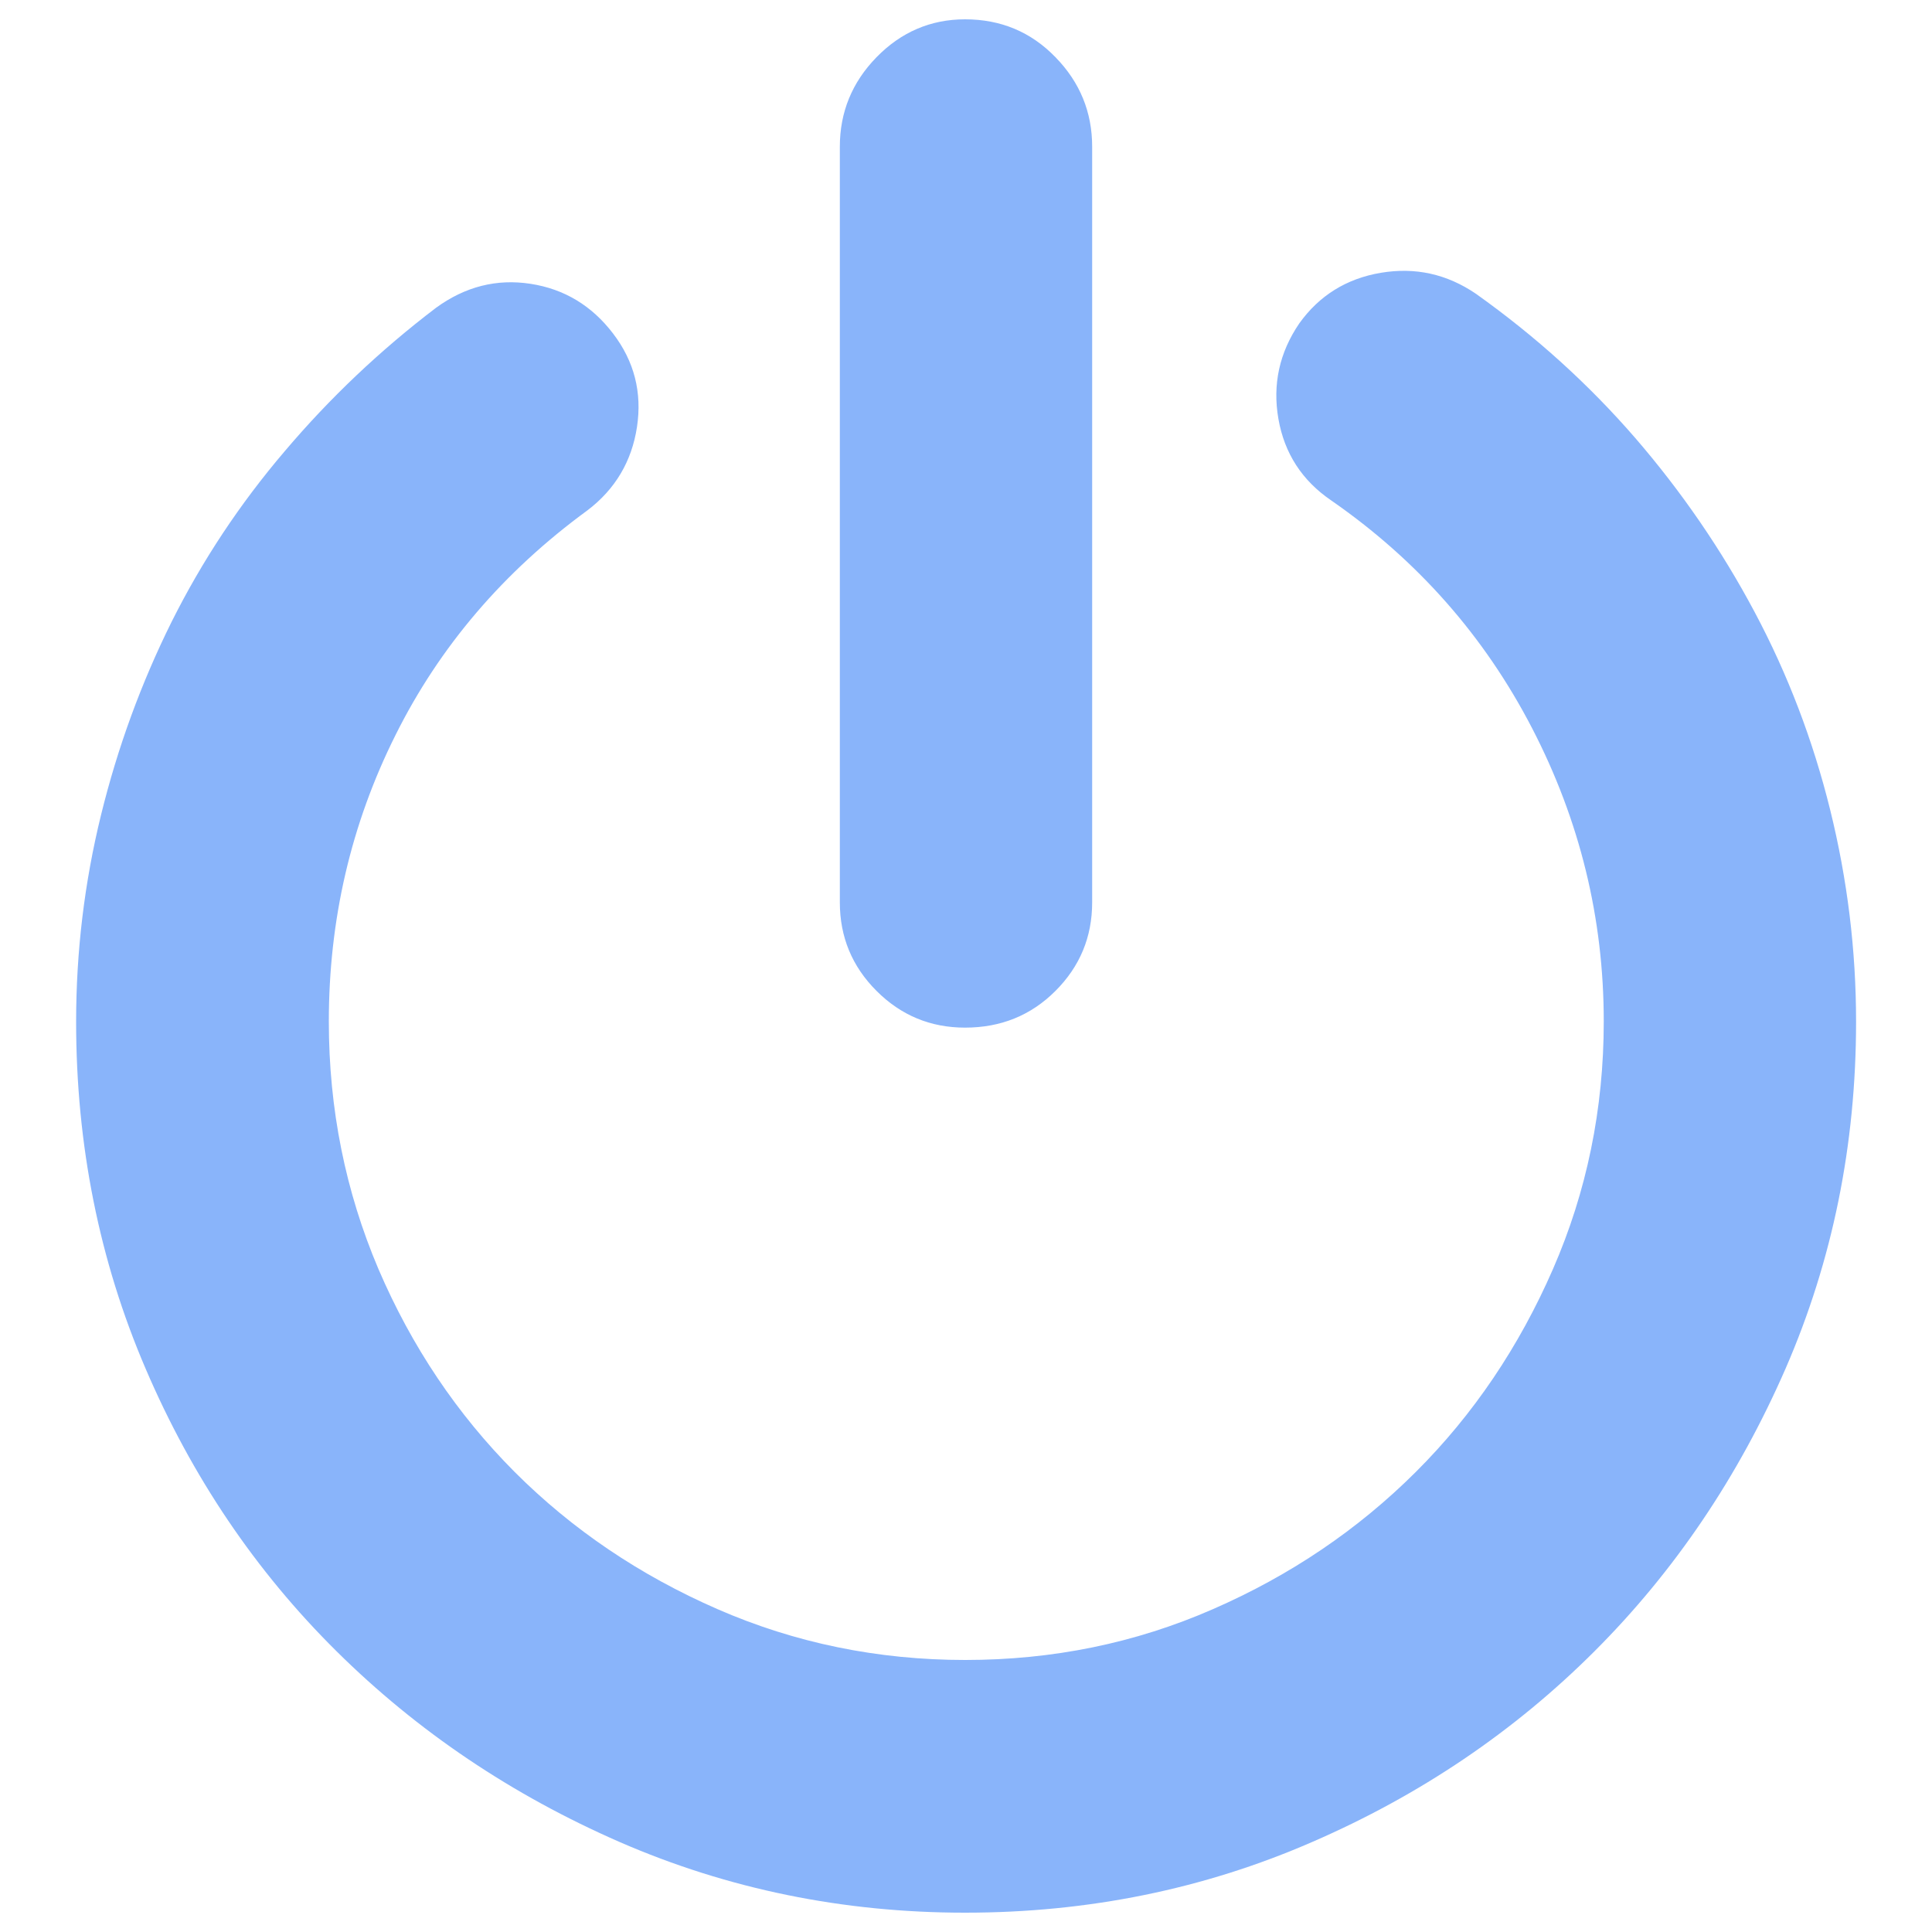
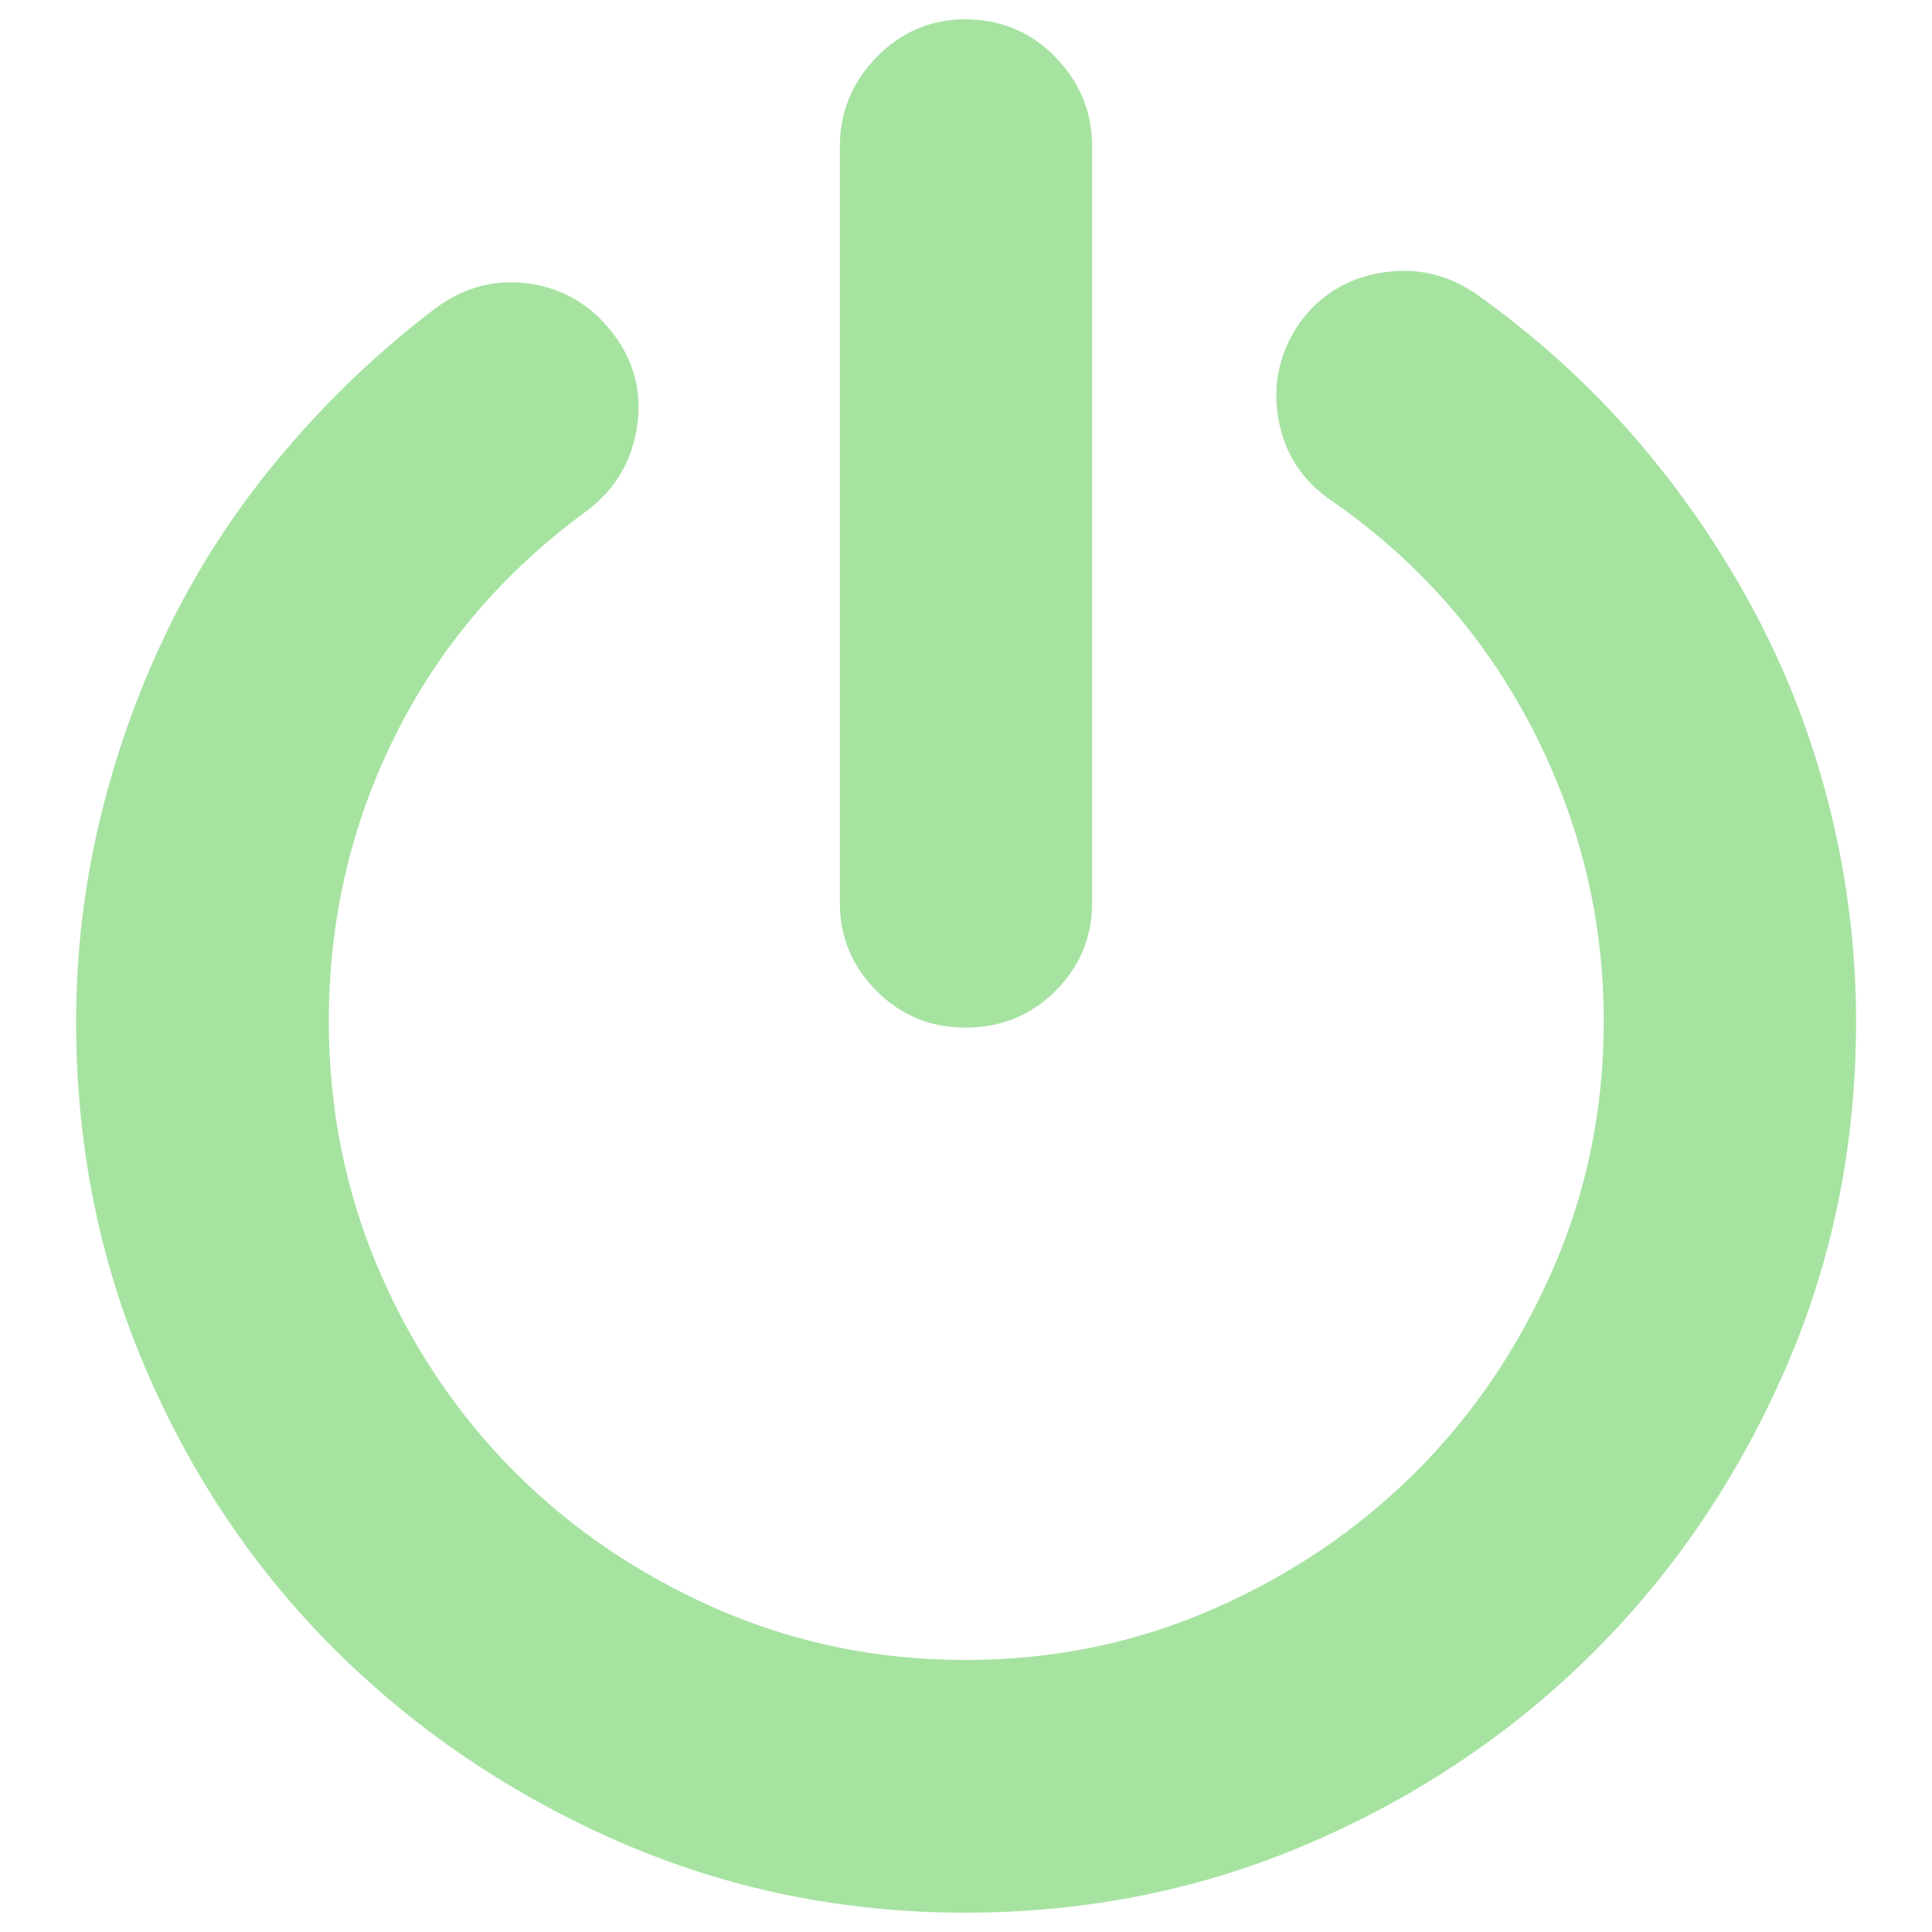
- <svg xmlns="http://www.w3.org/2000/svg" fill="#89b4fa" version="1.1" x="0px" y="0px" viewBox="0 0 1000 1000" enable-background="new 0 0 1000 1000" xml:space="preserve">
+ <svg xmlns="http://www.w3.org/2000/svg" fill="#a6e3a1" version="1.1" x="0px" y="0px" viewBox="0 0 1000 1000" enable-background="new 0 0 1000 1000" xml:space="preserve">
  <g>
    <path d="M764,152.1c30.9,22,58.3,46.8,82.4,74.6c24,27.8,44.6,57.8,61.8,90.1c17.2,32.3,30.2,66.4,39.1,102.4c8.9,36,13.4,72.6,13.4,109.6c0,63.8-12.2,123.7-36.5,179.6c-24.4,55.9-57.3,104.7-98.8,146.2c-41.5,41.5-90.2,74.5-146.2,98.8C623.2,977.8,563.3,990,499.5,990c-63.1,0-122.7-12.2-178.6-36.5c-55.9-24.4-104.8-57.3-146.7-98.8c-41.9-41.5-74.8-90.2-98.8-146.2c-24-55.9-36-115.8-36-179.6c0-36.4,4.3-72.1,12.9-107.1c8.6-35,20.8-68.3,36.5-99.9c15.8-31.6,35.3-61.1,58.7-88.5c23.3-27.5,49.4-52.2,78.2-74.1c15.1-11,31.4-15.1,48.9-12.4c17.5,2.7,31.7,11.3,42.7,25.7c11,14.4,15.1,30.5,12.4,48.4c-2.7,17.8-11.3,32.3-25.7,43.2c-43.2,31.6-76.4,70.3-99.3,116.3c-23,46-34.5,95.4-34.5,148.2c0,45.3,8.6,88,25.7,128.2c17.2,40.1,40.7,75.1,70.5,105c29.9,29.9,64.9,53.5,105,71c40.1,17.5,82.9,26.3,128.2,26.3c45.3,0,88-8.7,128.2-26.3c40.1-17.5,75.1-41.2,105-71s53.5-64.9,71-105c17.5-40.1,26.3-82.9,26.3-128.2c0-53.5-12.4-104.1-37.1-151.8c-24.7-47.7-59.4-87-104-117.9c-15.1-10.3-24.2-24.4-27.3-42.2c-3.1-17.8,0.5-34.3,10.8-49.4c10.3-14.4,24.4-23.2,42.2-26.2C732.5,138.2,748.9,141.8,764,152.1L764,152.1z M499.5,531.9c-17.8,0-33.1-6.3-45.8-19c-12.7-12.7-19-28-19-45.8V75.9c0-17.8,6.3-33.3,19-46.3c12.7-13,28-19.6,45.8-19.6c18.5,0,34.1,6.5,46.8,19.6c12.7,13,19,28.5,19,46.3v391.2c0,17.8-6.3,33.1-19,45.8C533.6,525.6,518,531.9,499.5,531.9L499.5,531.9z" />
  </g>
</svg>
